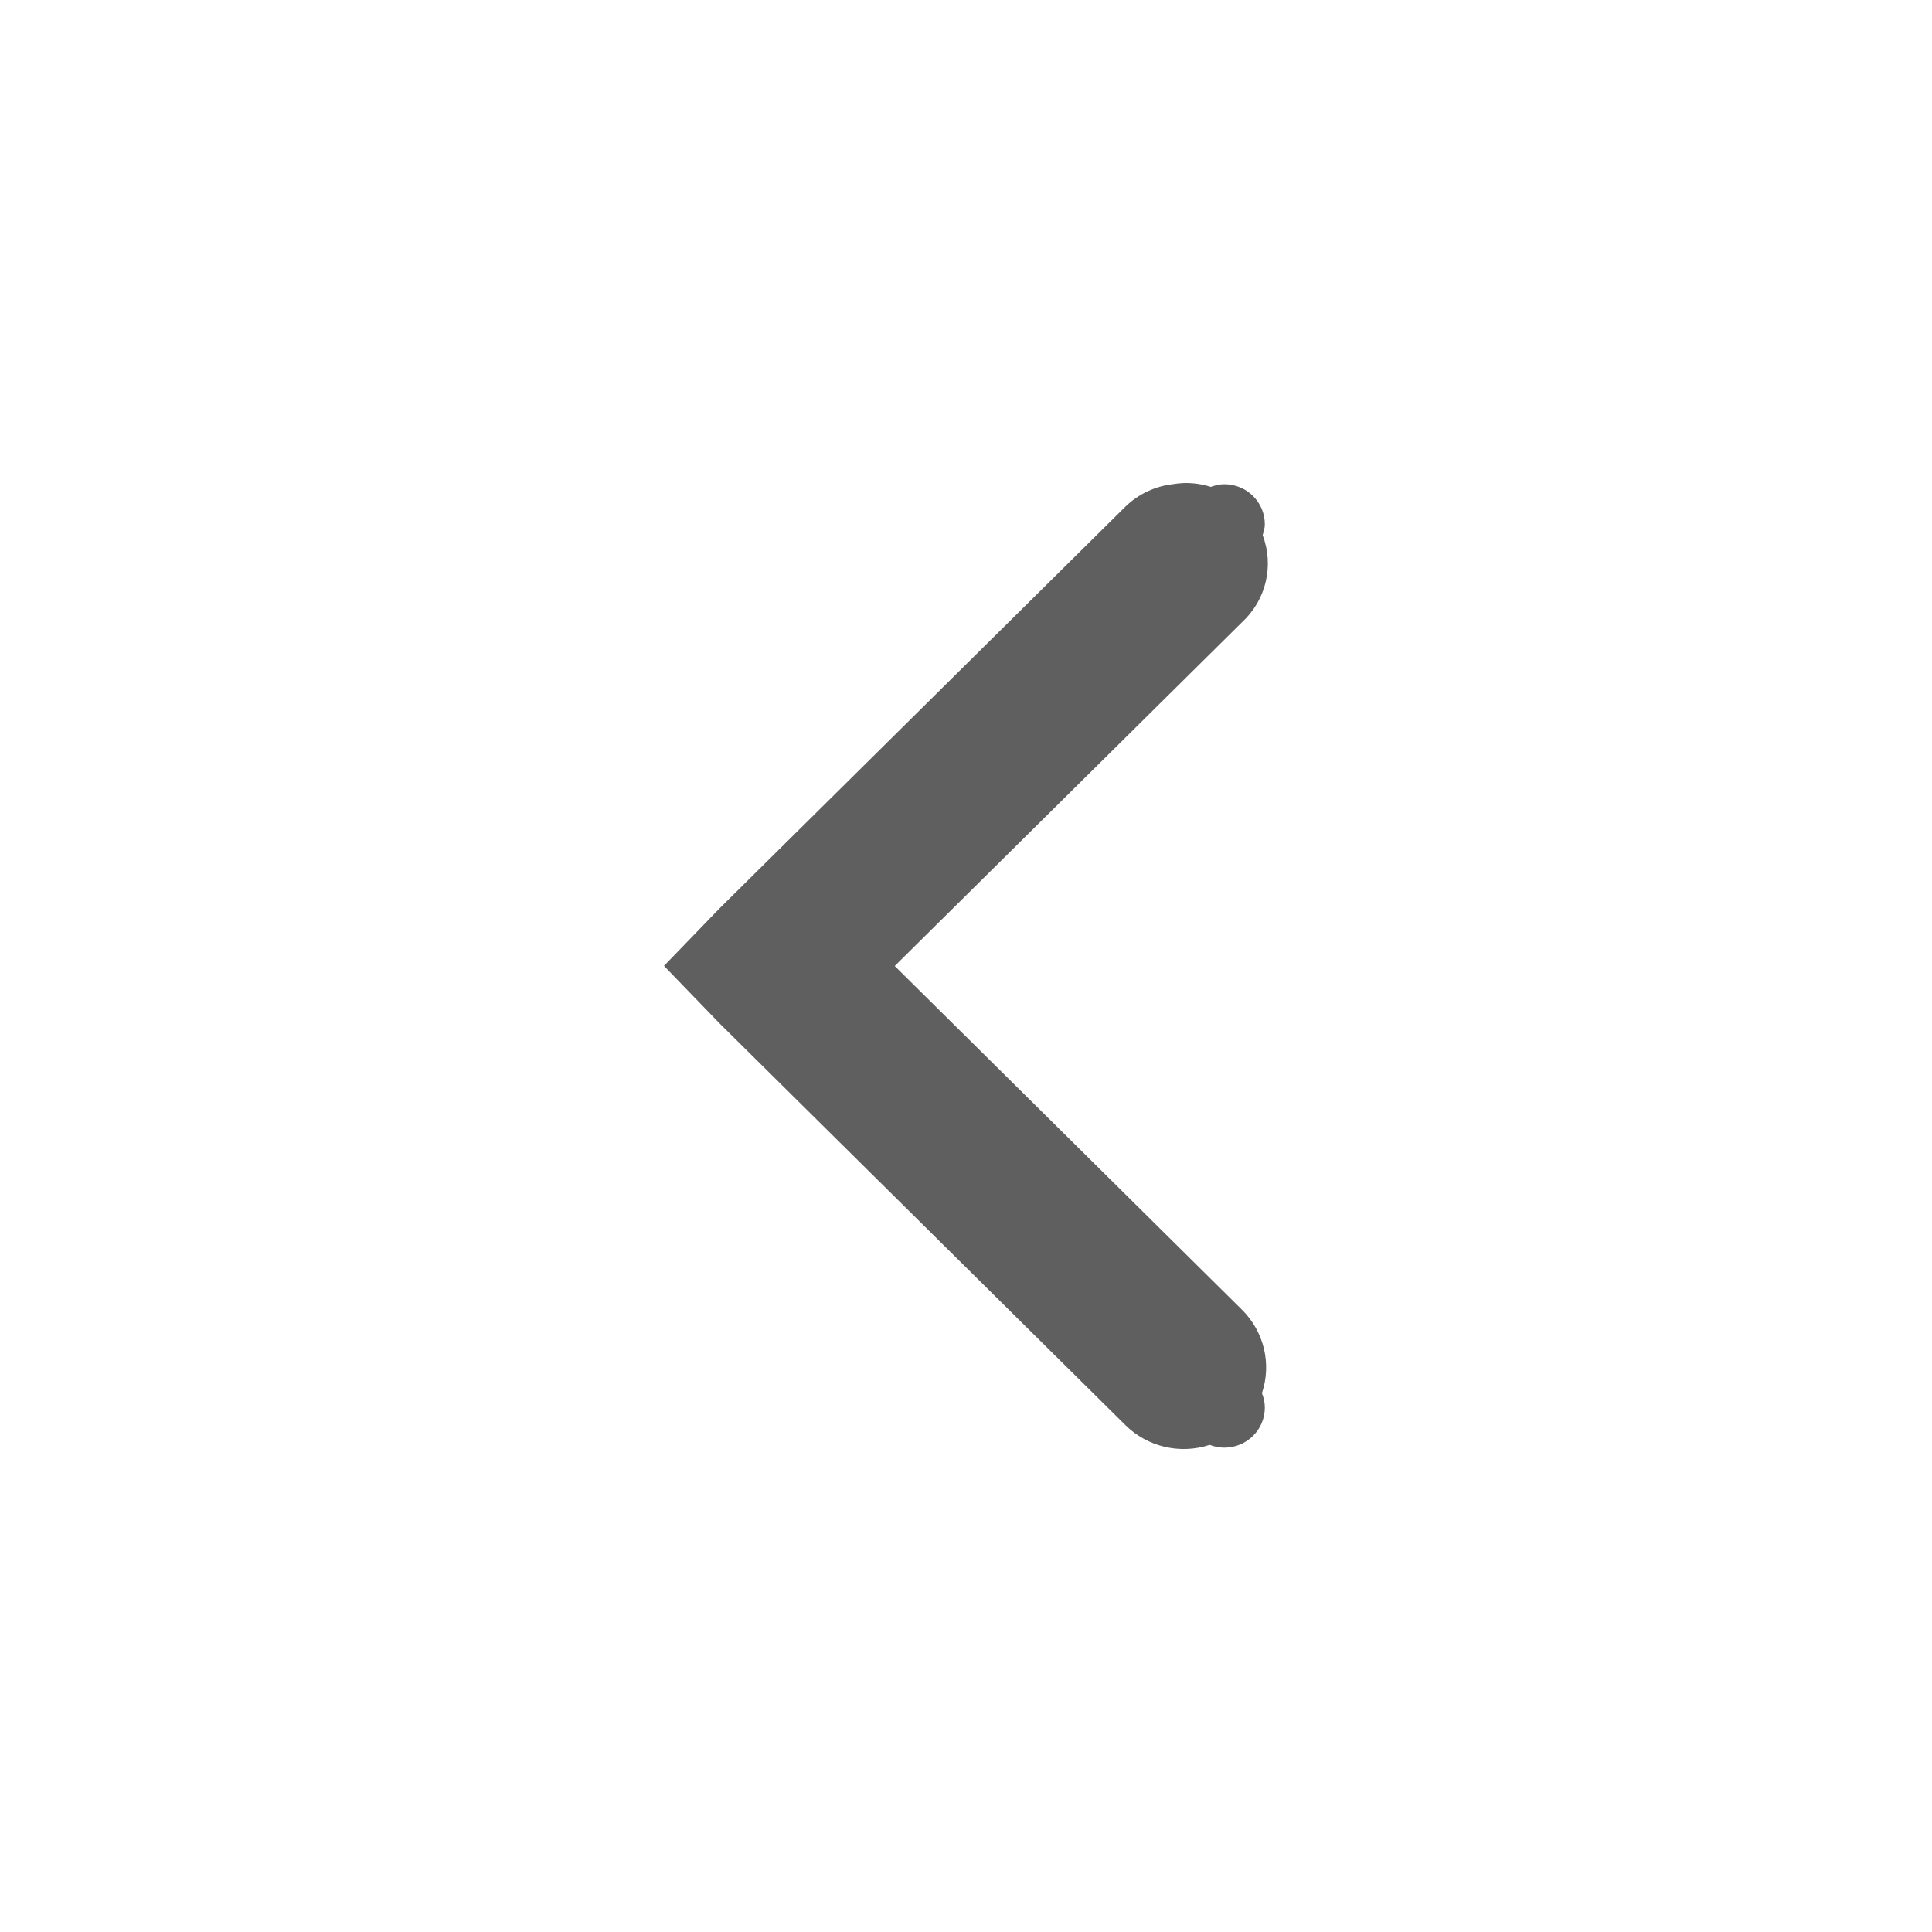
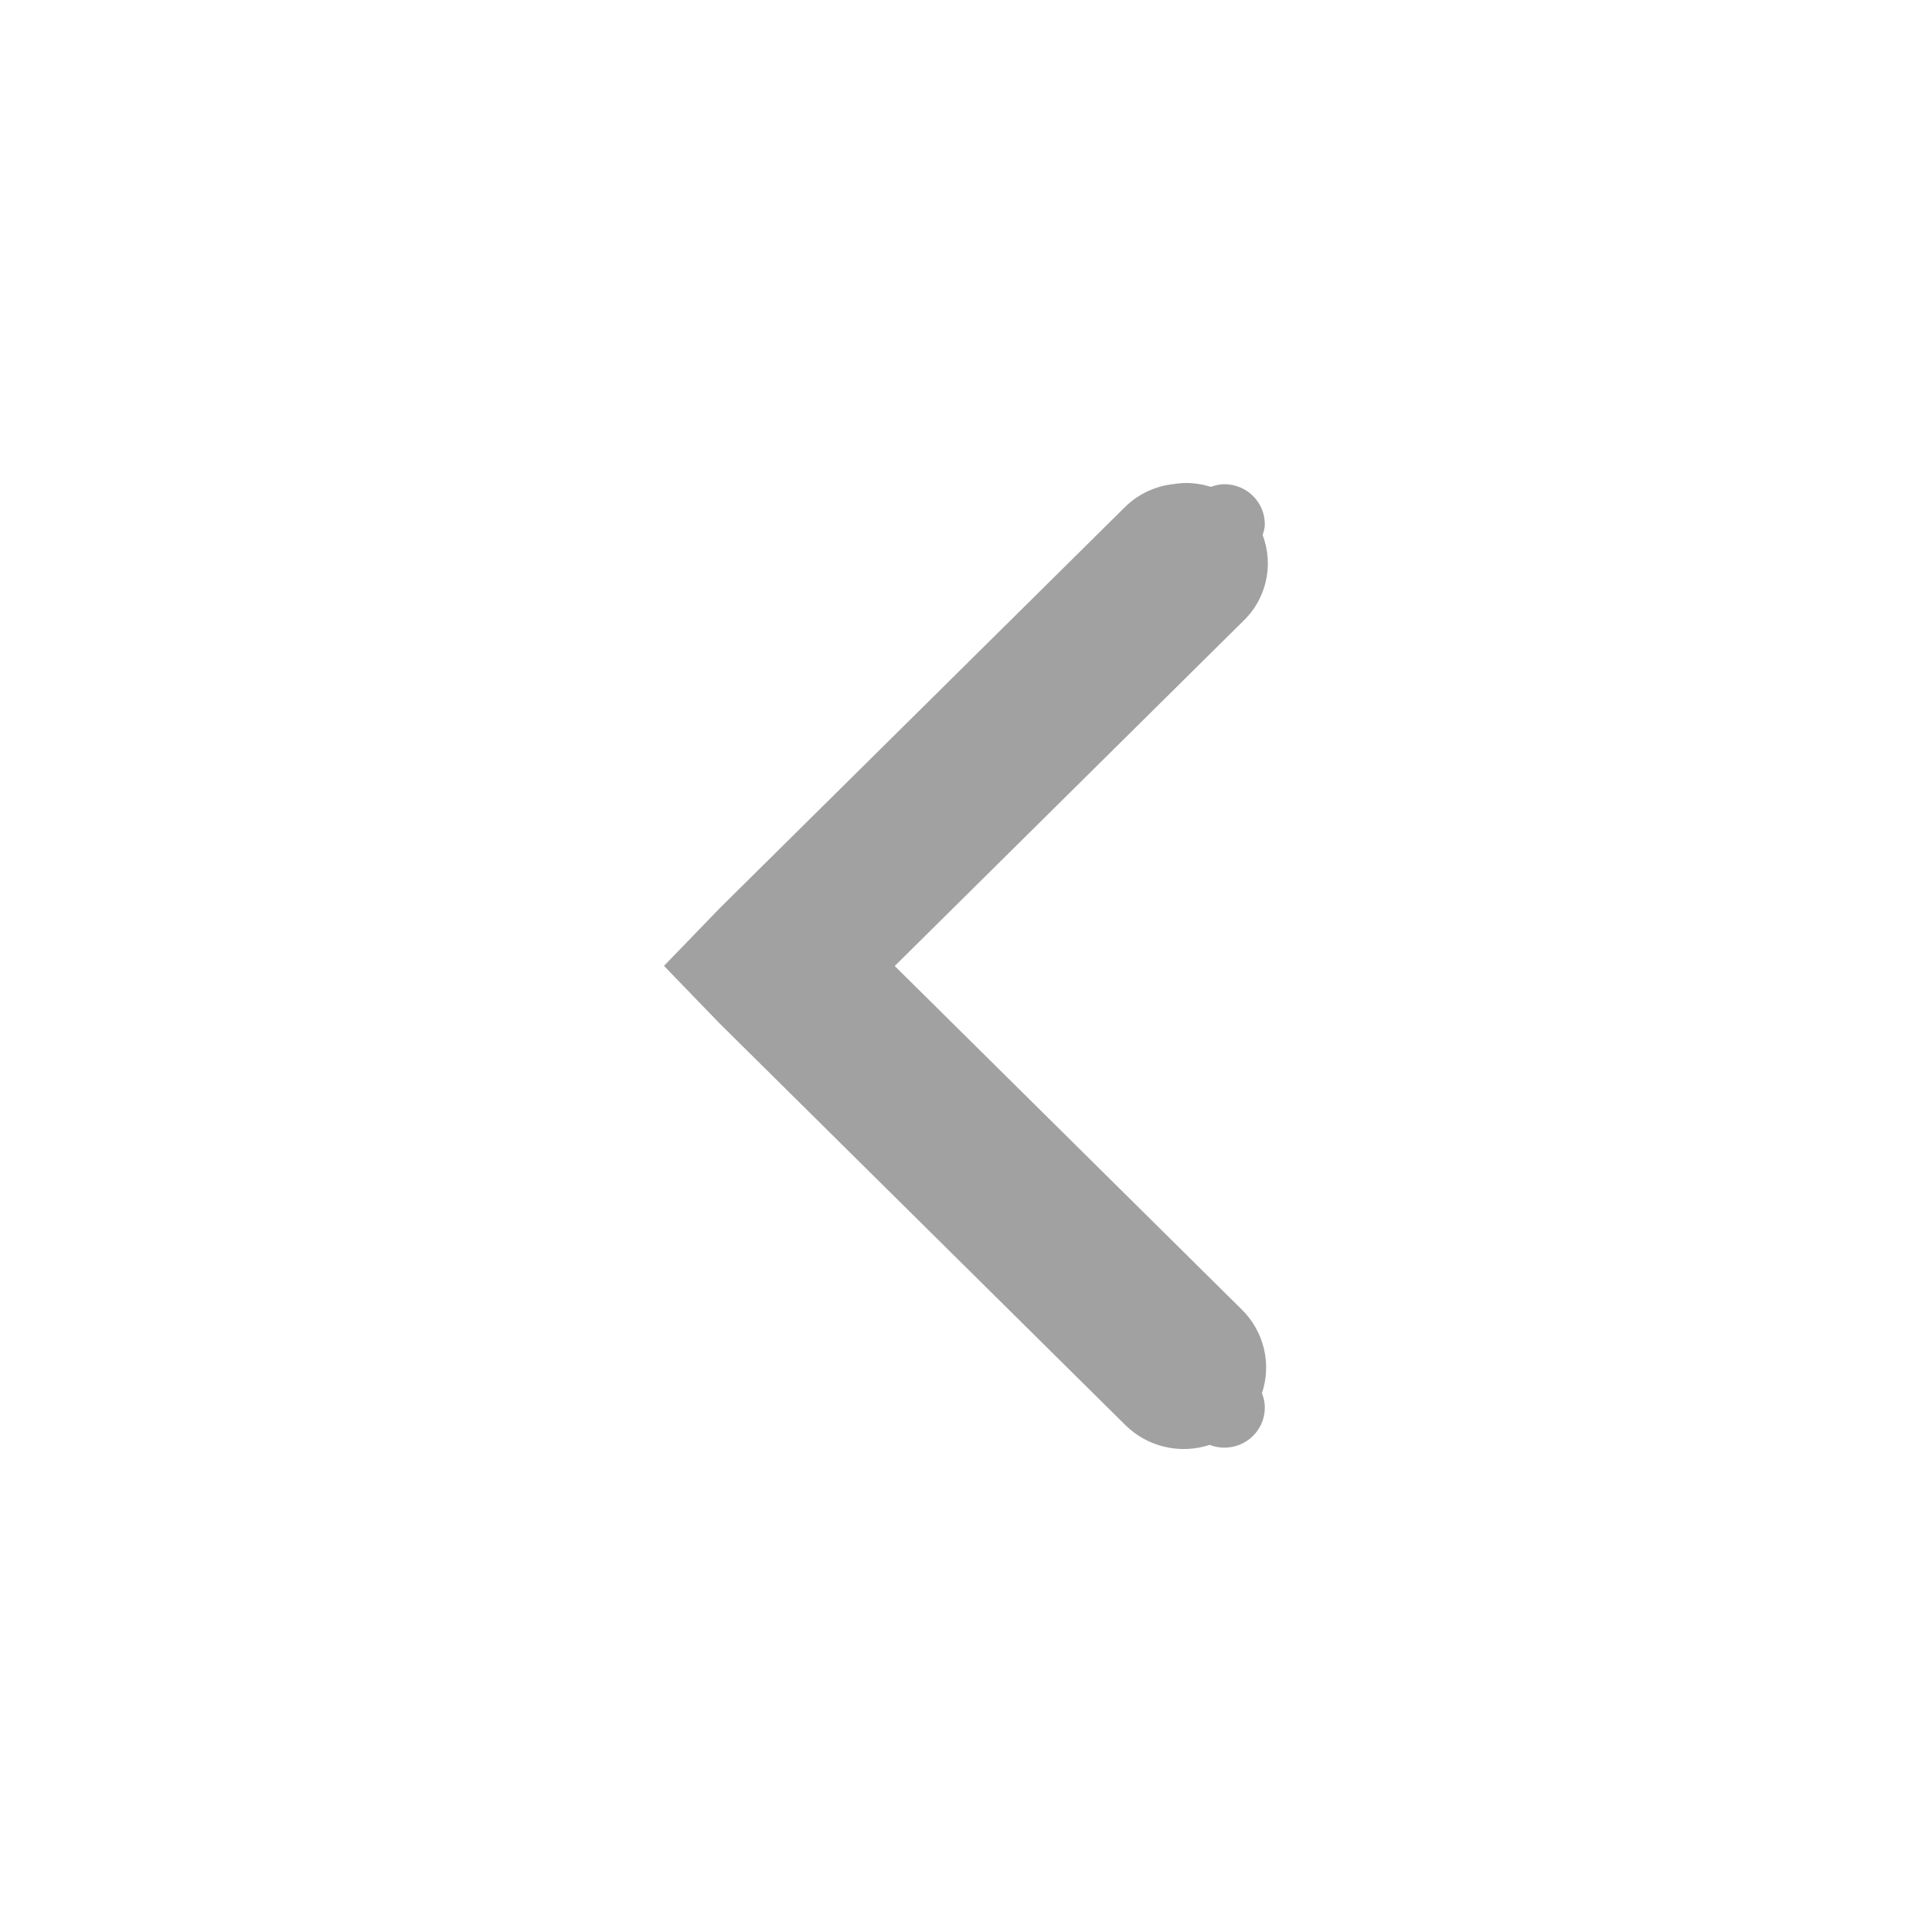
<svg xmlns="http://www.w3.org/2000/svg" height="16" id="svg7384" version="1.1" width="16">
  <defs id="defs7386" />
  <g id="layer9" style="display:inline" transform="translate(-100.0002,-747)" />
  <g id="layer10" transform="translate(-100.0002,-747)" />
  <g id="layer11" transform="translate(-100.0002,-747)" />
  <g id="layer13" transform="translate(-100.0002,-747)" />
  <g id="layer14" transform="translate(-100.0002,-747)" />
  <g id="layer15" style="display:inline" transform="translate(-100.0002,-747)" />
  <g id="g71291" style="display:inline" transform="translate(-100.0002,-747)" />
  <g id="g4953" style="display:inline" transform="translate(-100.0002,-747)" />
  <g id="layer12" style="display:inline" transform="translate(-100.0002,-747)">
-     <path style="color:#000000;font-style:normal;font-variant:normal;font-weight:normal;font-stretch:normal;font-size:medium;line-height:normal;font-family:Sans;-inkscape-font-specification:Sans;text-indent:0;text-align:start;text-decoration:none;text-decoration-line:none;letter-spacing:normal;word-spacing:normal;text-transform:none;direction:ltr;block-progression:tb;writing-mode:lr-tb;baseline-shift:baseline;text-anchor:start;display:inline;overflow:visible;visibility:visible;fill:#5f5f5f;fill-opacity:1;stroke:none;stroke-width:2;marker:none;enable-background:accumulate" d="m 109.823,751 a 0.672,0.665 0 0 0 -0.104,0.009 0.672,0.665 0 0 0 -0.399,0.187 l -3.359,3.325 -0.462,0.478 0.462,0.478 3.359,3.325 a 0.683,0.676 0 0 0 0.698,0.164 c 0.037,0.014 0.078,0.023 0.121,0.023 0.186,0 0.336,-0.148 0.336,-0.332 0,-0.042 -0.009,-0.082 -0.024,-0.119 a 0.683,0.676 0 0 0 -0.165,-0.691 l -2.876,-2.847 2.876,-2.847 a 0.672,0.665 0 0 0 0.171,-0.721 c 0.008,-0.029 0.018,-0.058 0.018,-0.09 0,-0.184 -0.15,-0.332 -0.336,-0.332 -0.04,0 -0.076,0.01 -0.112,0.022 A 0.672,0.665 0 0 0 109.823,751 Z" id="path6040" />
+     <path style="color:#000000;font-style:normal;font-variant:normal;font-weight:normal;font-stretch:normal;font-size:medium;line-height:normal;font-family:Sans;-inkscape-font-specification:Sans;text-indent:0;text-align:start;text-decoration:none;text-decoration-line:none;letter-spacing:normal;word-spacing:normal;text-transform:none;direction:ltr;block-progression:tb;writing-mode:lr-tb;baseline-shift:baseline;text-anchor:start;display:inline;overflow:visible;visibility:visible;fill:#a1a1a1;fill-opacity:1;stroke:none;stroke-width:2;marker:none;enable-background:accumulate" d="m 109.823,751 a 0.672,0.665 0 0 0 -0.104,0.009 0.672,0.665 0 0 0 -0.399,0.187 l -3.359,3.325 -0.462,0.478 0.462,0.478 3.359,3.325 a 0.683,0.676 0 0 0 0.698,0.164 c 0.037,0.014 0.078,0.023 0.121,0.023 0.186,0 0.336,-0.148 0.336,-0.332 0,-0.042 -0.009,-0.082 -0.024,-0.119 a 0.683,0.676 0 0 0 -0.165,-0.691 l -2.876,-2.847 2.876,-2.847 a 0.672,0.665 0 0 0 0.171,-0.721 c 0.008,-0.029 0.018,-0.058 0.018,-0.09 0,-0.184 -0.15,-0.332 -0.336,-0.332 -0.04,0 -0.076,0.01 -0.112,0.022 A 0.672,0.665 0 0 0 109.823,751 Z" id="path6040" />
  </g>
</svg>
